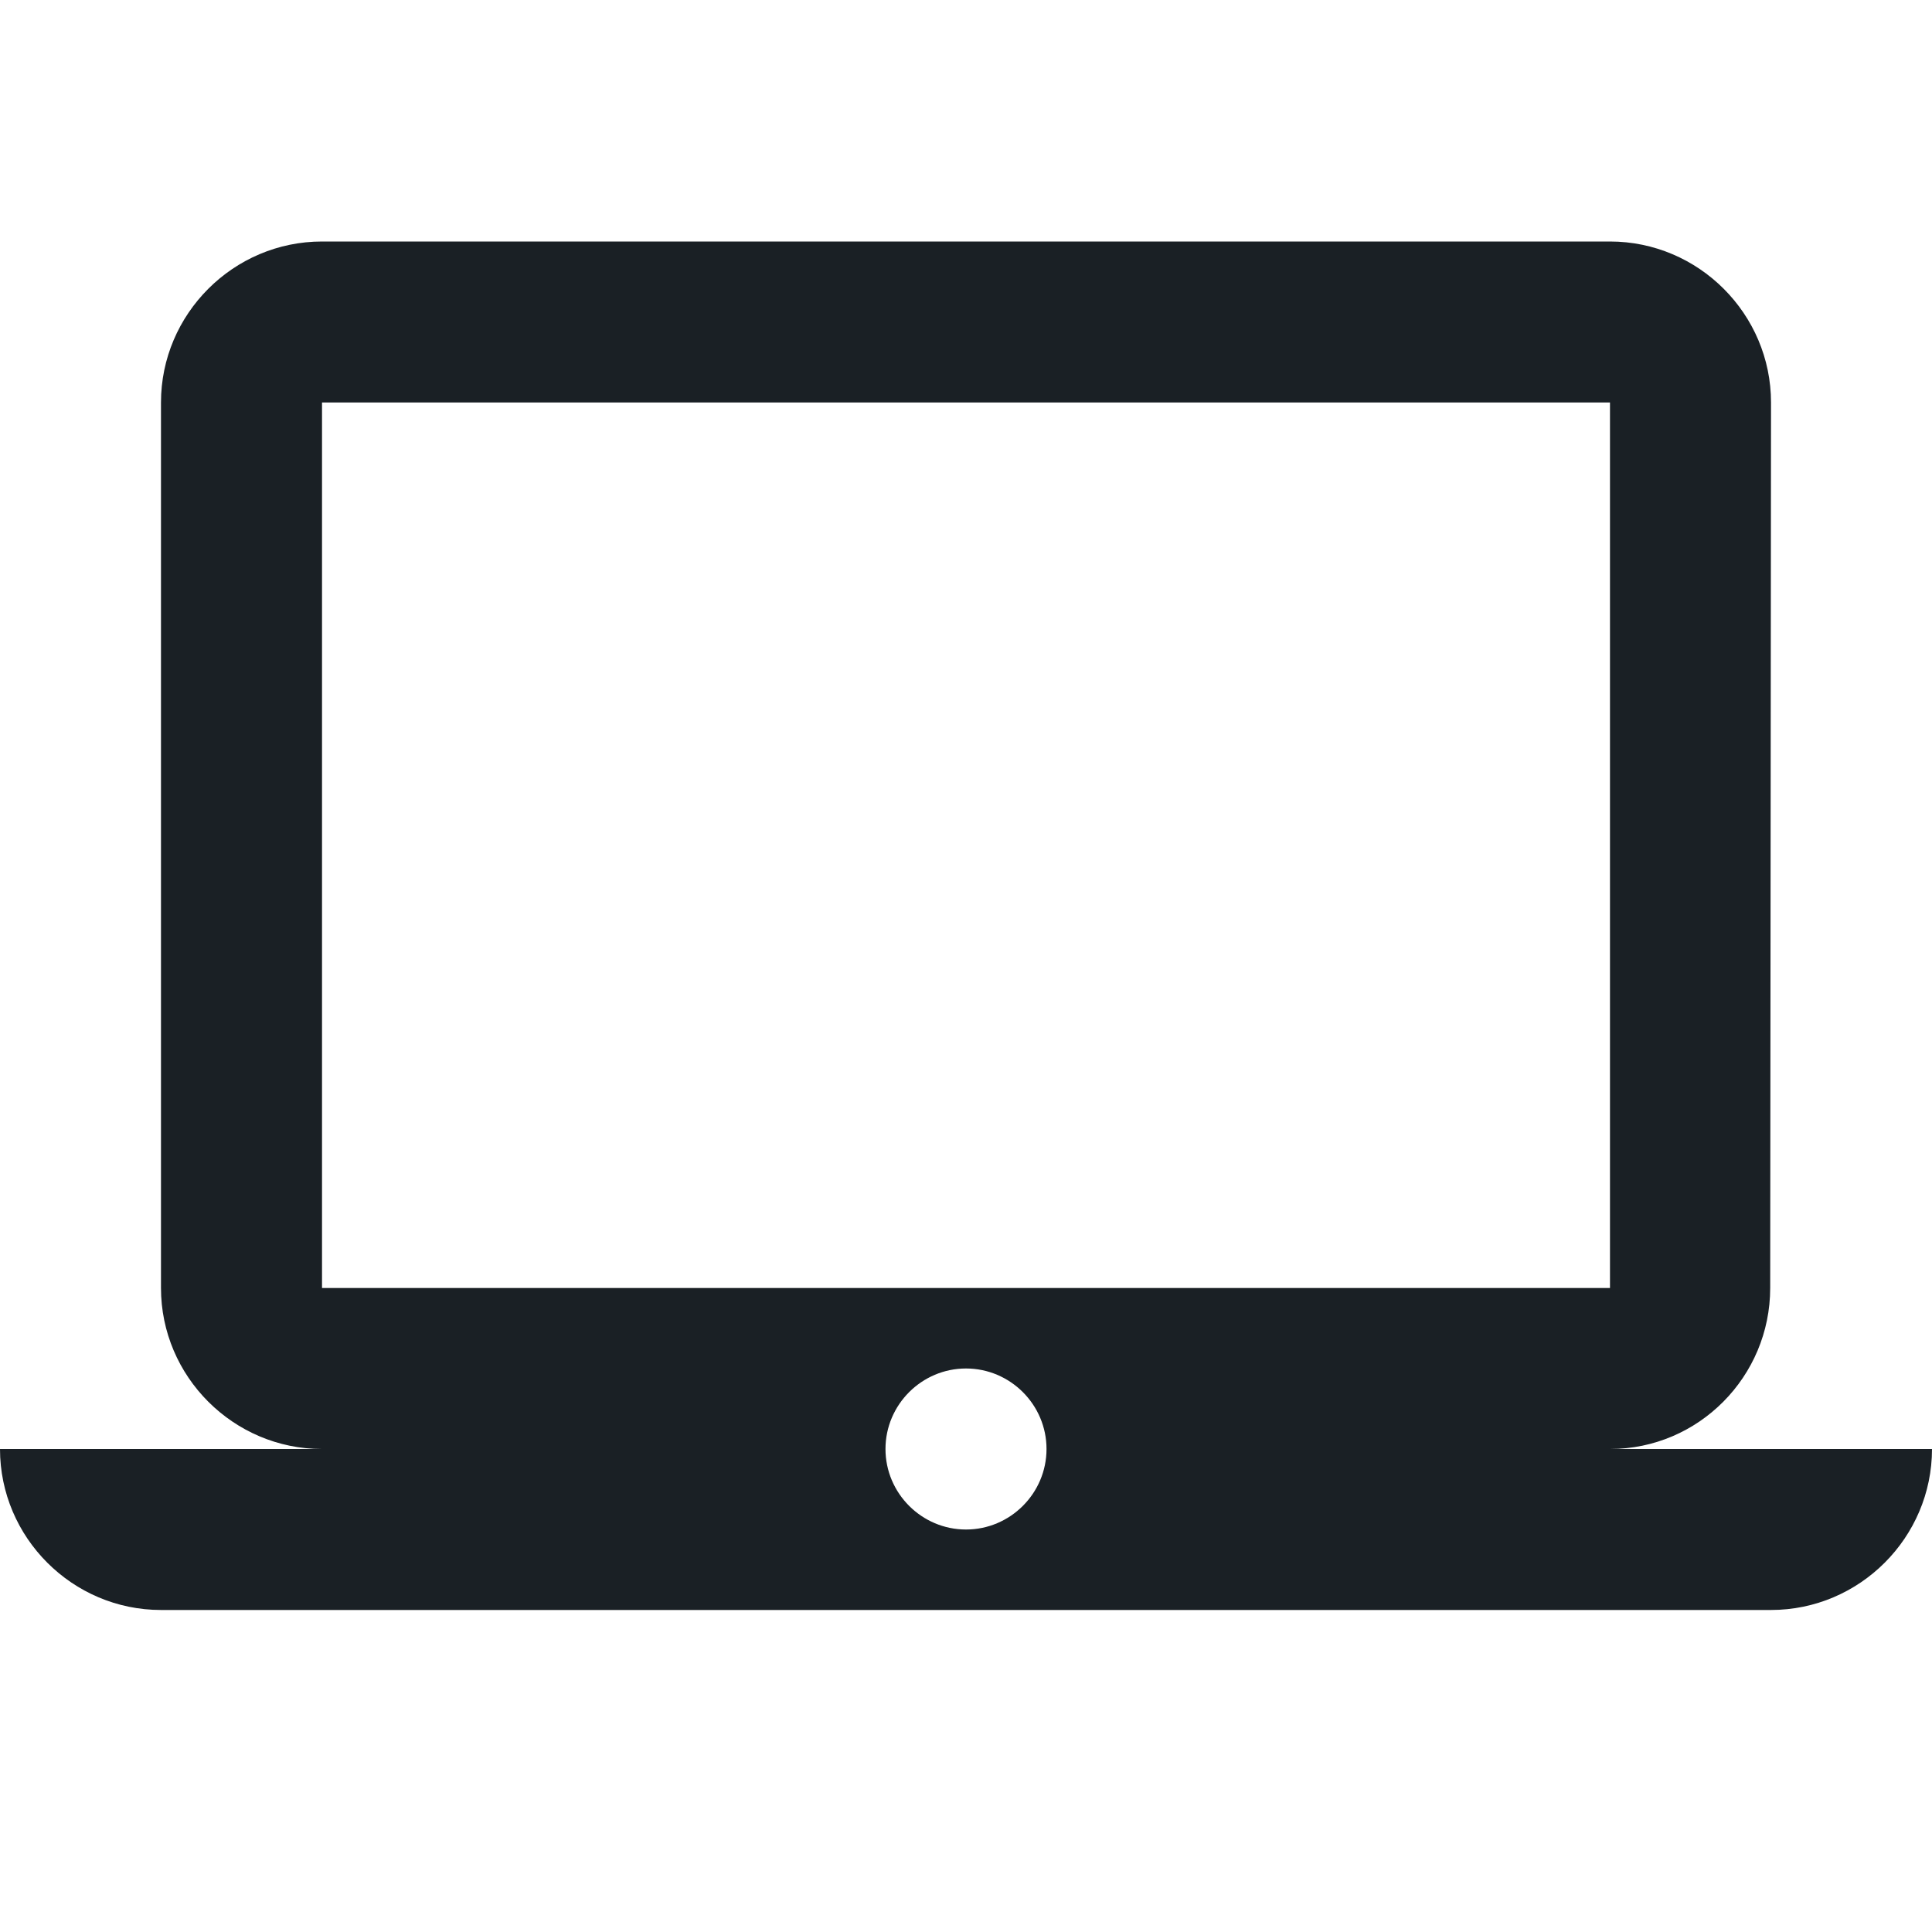
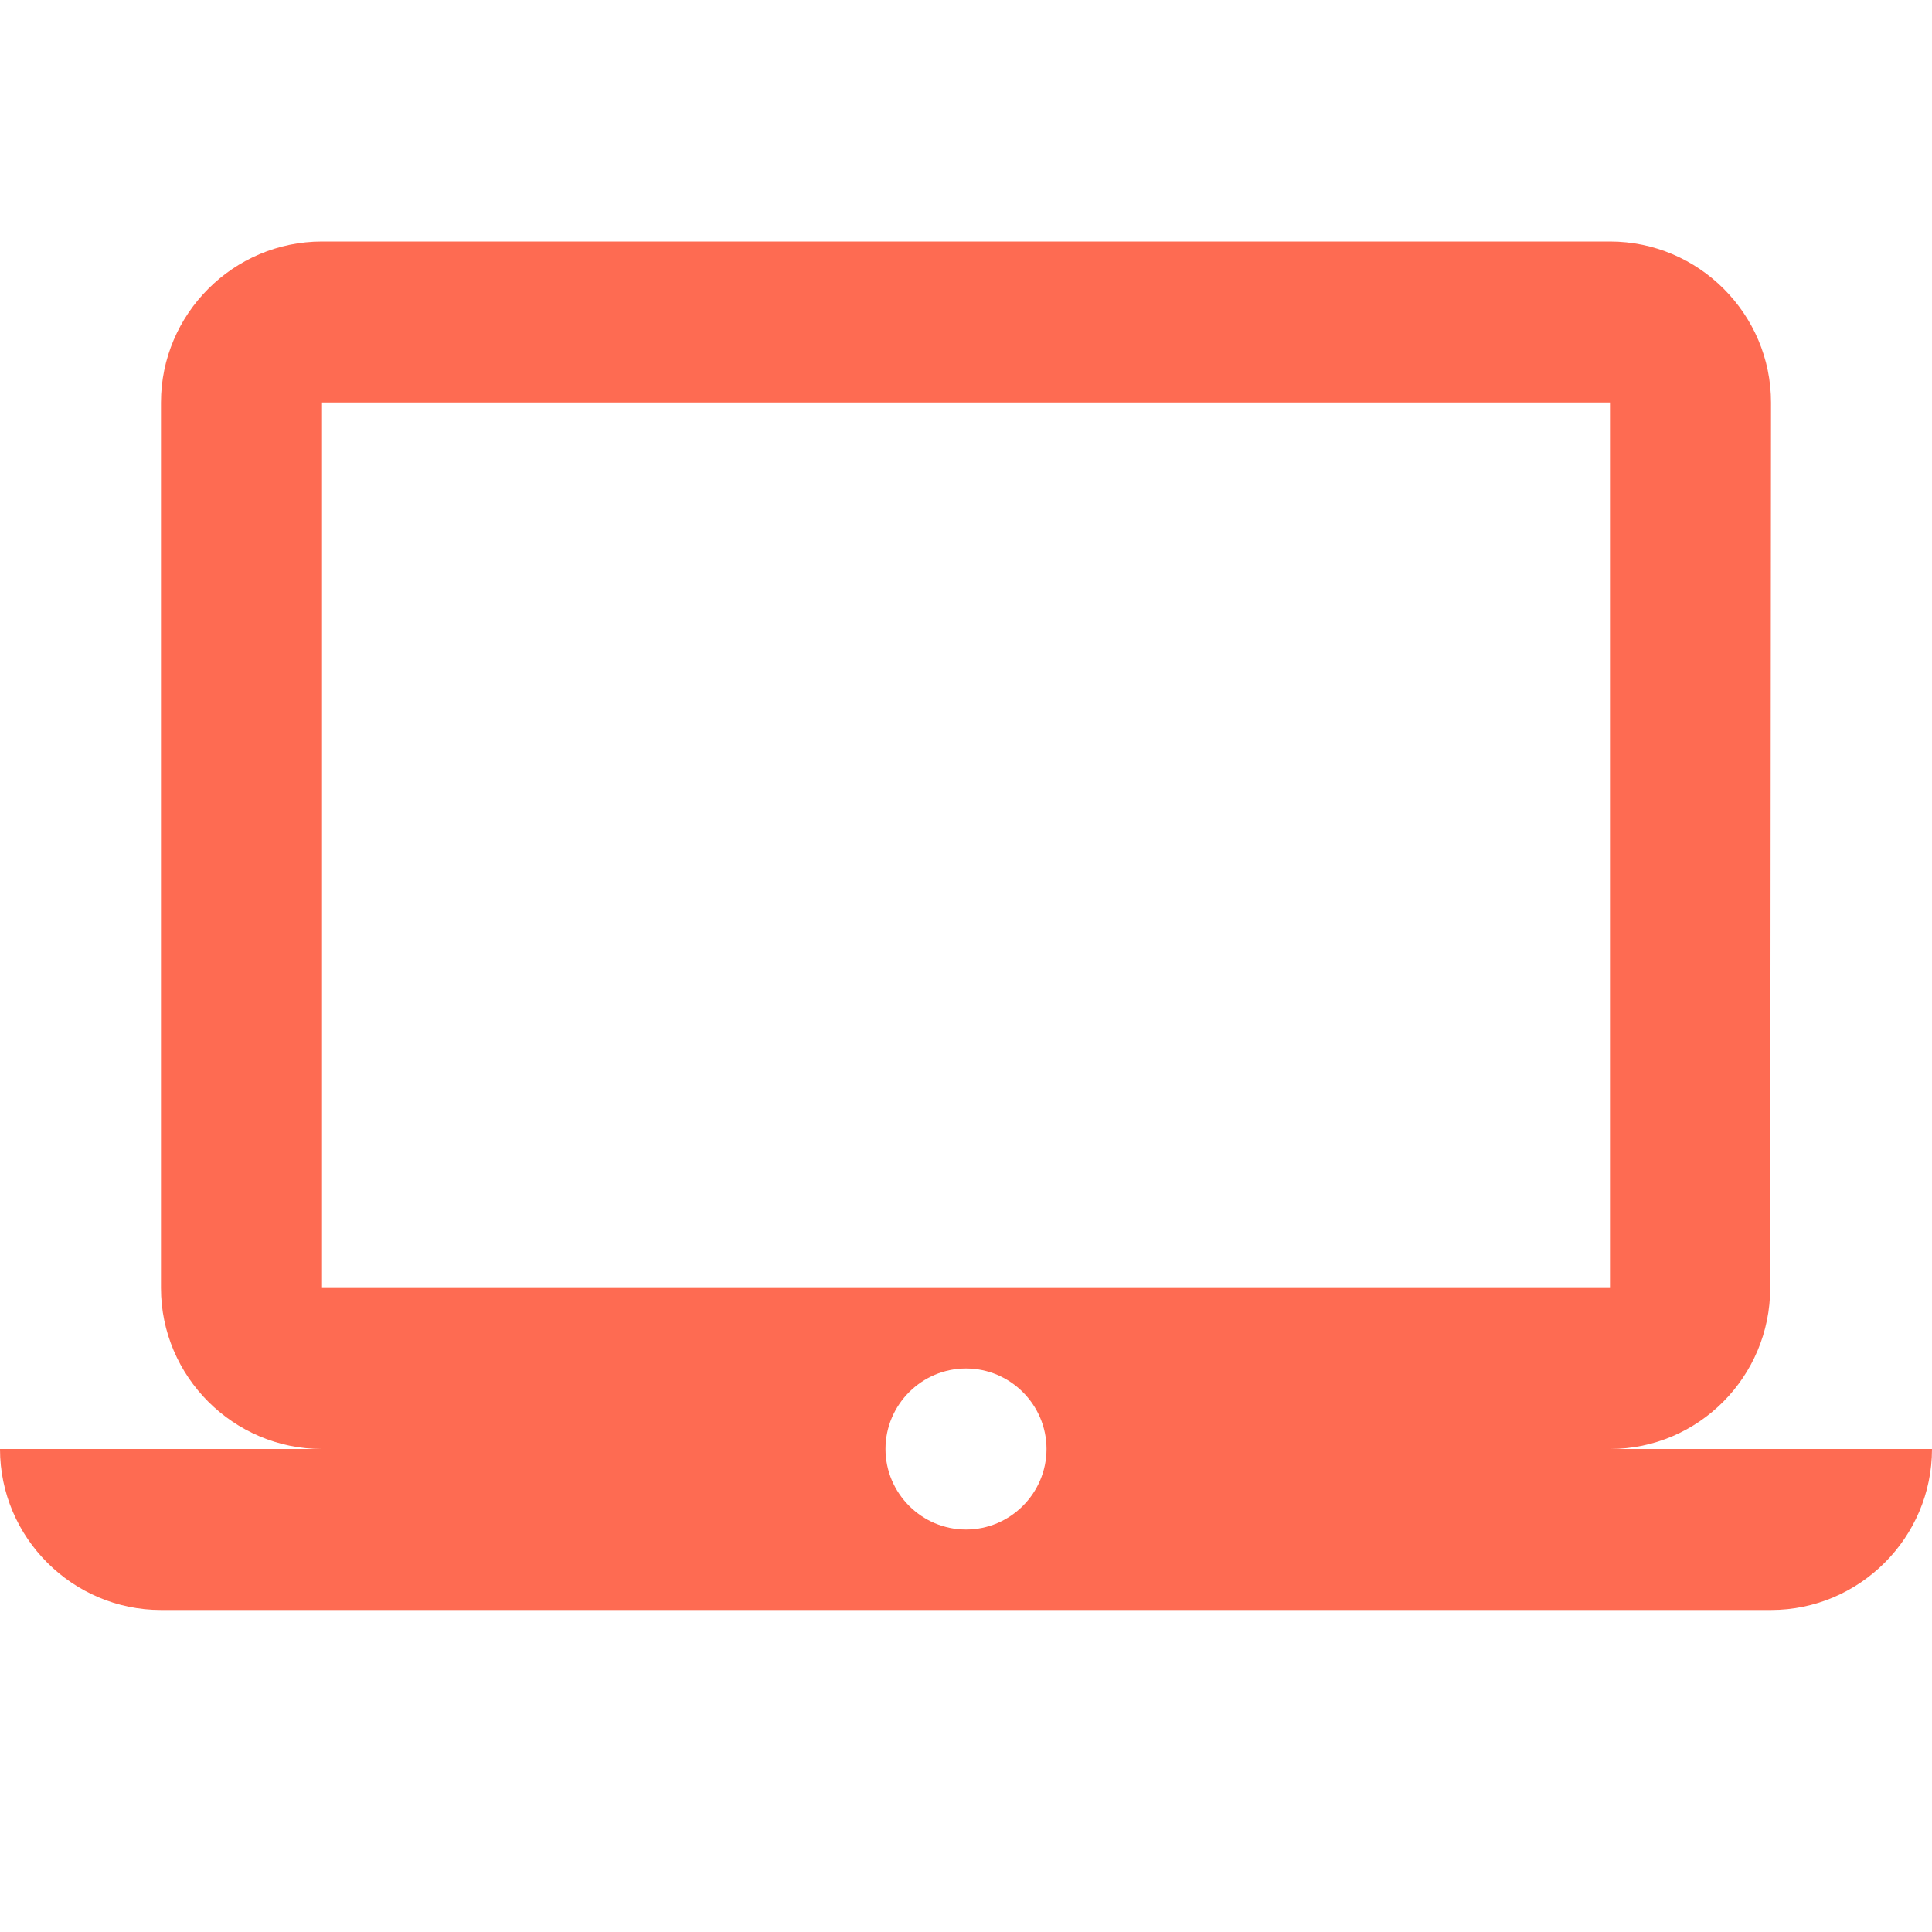
<svg xmlns="http://www.w3.org/2000/svg" width="40" height="40" viewBox="0 0 40 40" fill="none">
-   <path d="M33.333 30C35.167 30 36.65 28.5 36.65 26.667L36.667 8.333C36.667 6.5 35.167 5 33.333 5H6.667C4.833 5 3.333 6.5 3.333 8.333V26.667C3.333 28.5 4.833 30 6.667 30H0C0 31.833 1.5 33.333 3.333 33.333H36.667C38.5 33.333 40 31.833 40 30H33.333ZM6.667 8.333H33.333V26.667H6.667V8.333ZM20 31.667C19.083 31.667 18.333 30.917 18.333 30C18.333 29.083 19.083 28.333 20 28.333C20.917 28.333 21.667 29.083 21.667 30C21.667 30.917 20.917 31.667 20 31.667Z" fill="#1A2025" />
+   <path d="M33.333 30C35.167 30 36.65 28.5 36.65 26.667L36.667 8.333C36.667 6.5 35.167 5 33.333 5H6.667C4.833 5 3.333 6.5 3.333 8.333V26.667C3.333 28.5 4.833 30 6.667 30H0C0 31.833 1.5 33.333 3.333 33.333H36.667C38.5 33.333 40 31.833 40 30H33.333ZM6.667 8.333H33.333V26.667H6.667V8.333ZM20 31.667C19.083 31.667 18.333 30.917 18.333 30C18.333 29.083 19.083 28.333 20 28.333C20.917 28.333 21.667 29.083 21.667 30C21.667 30.917 20.917 31.667 20 31.667Z" fill="#FE6B52" />
</svg>
